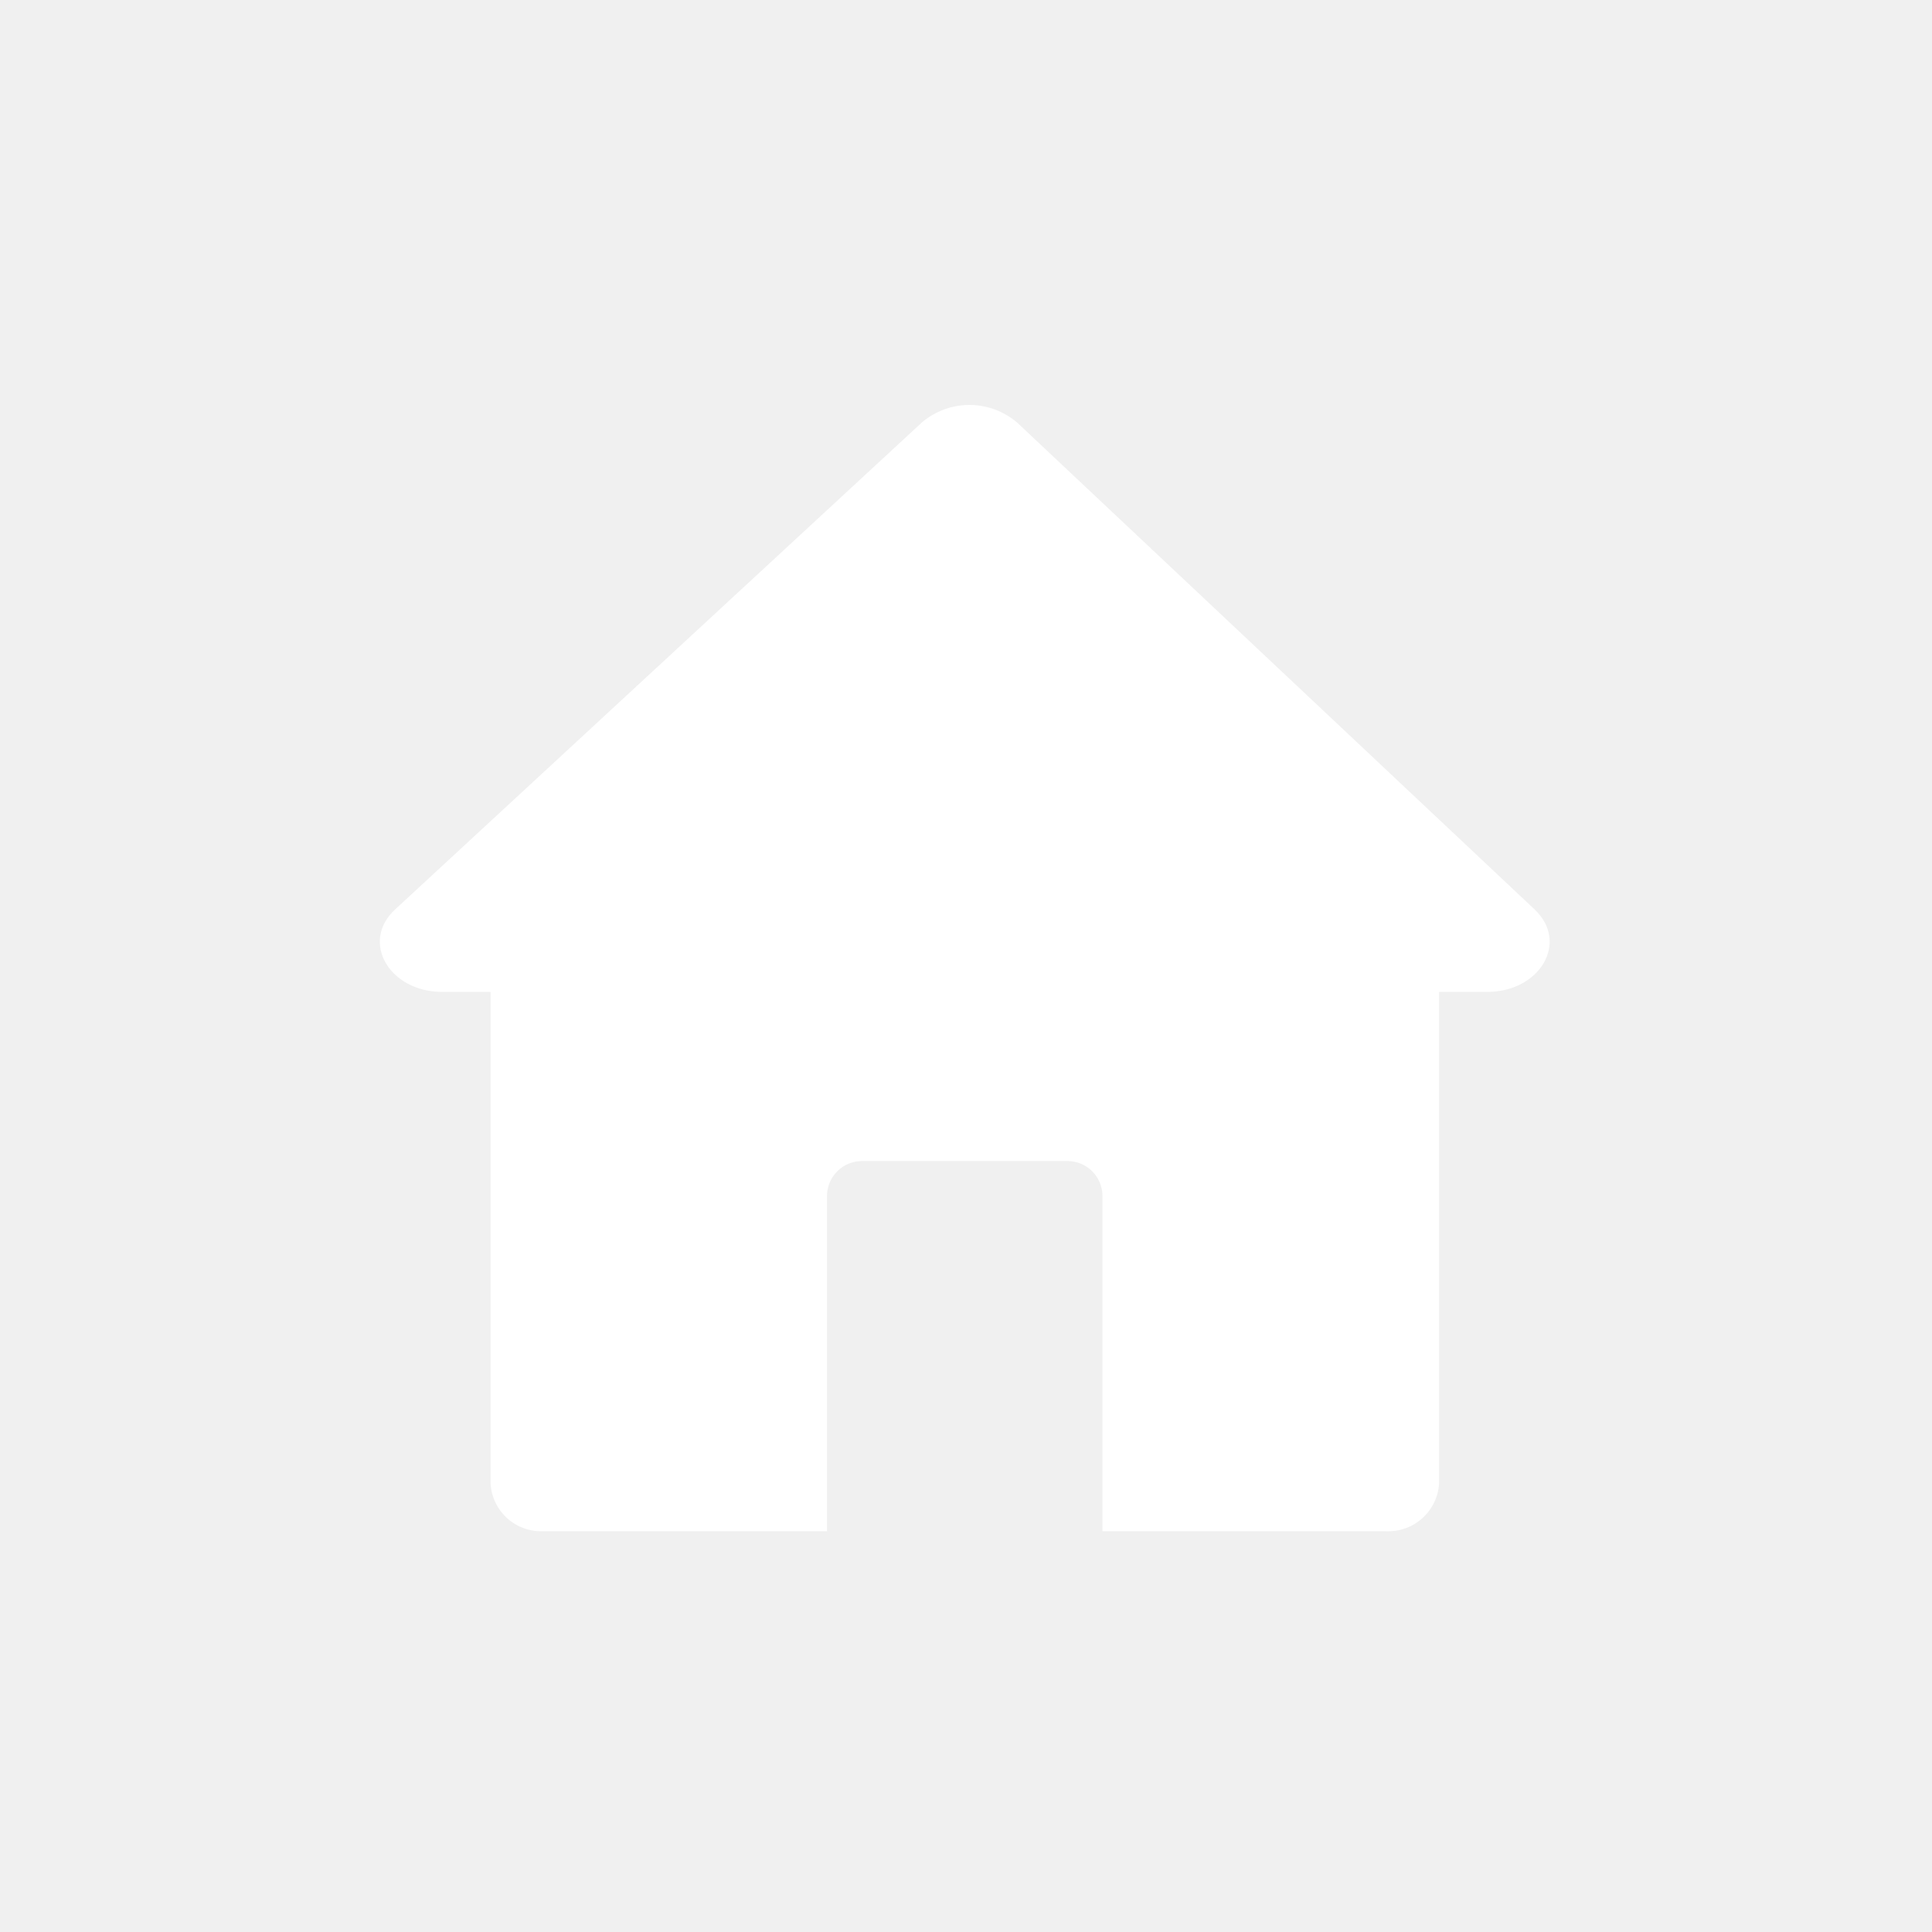
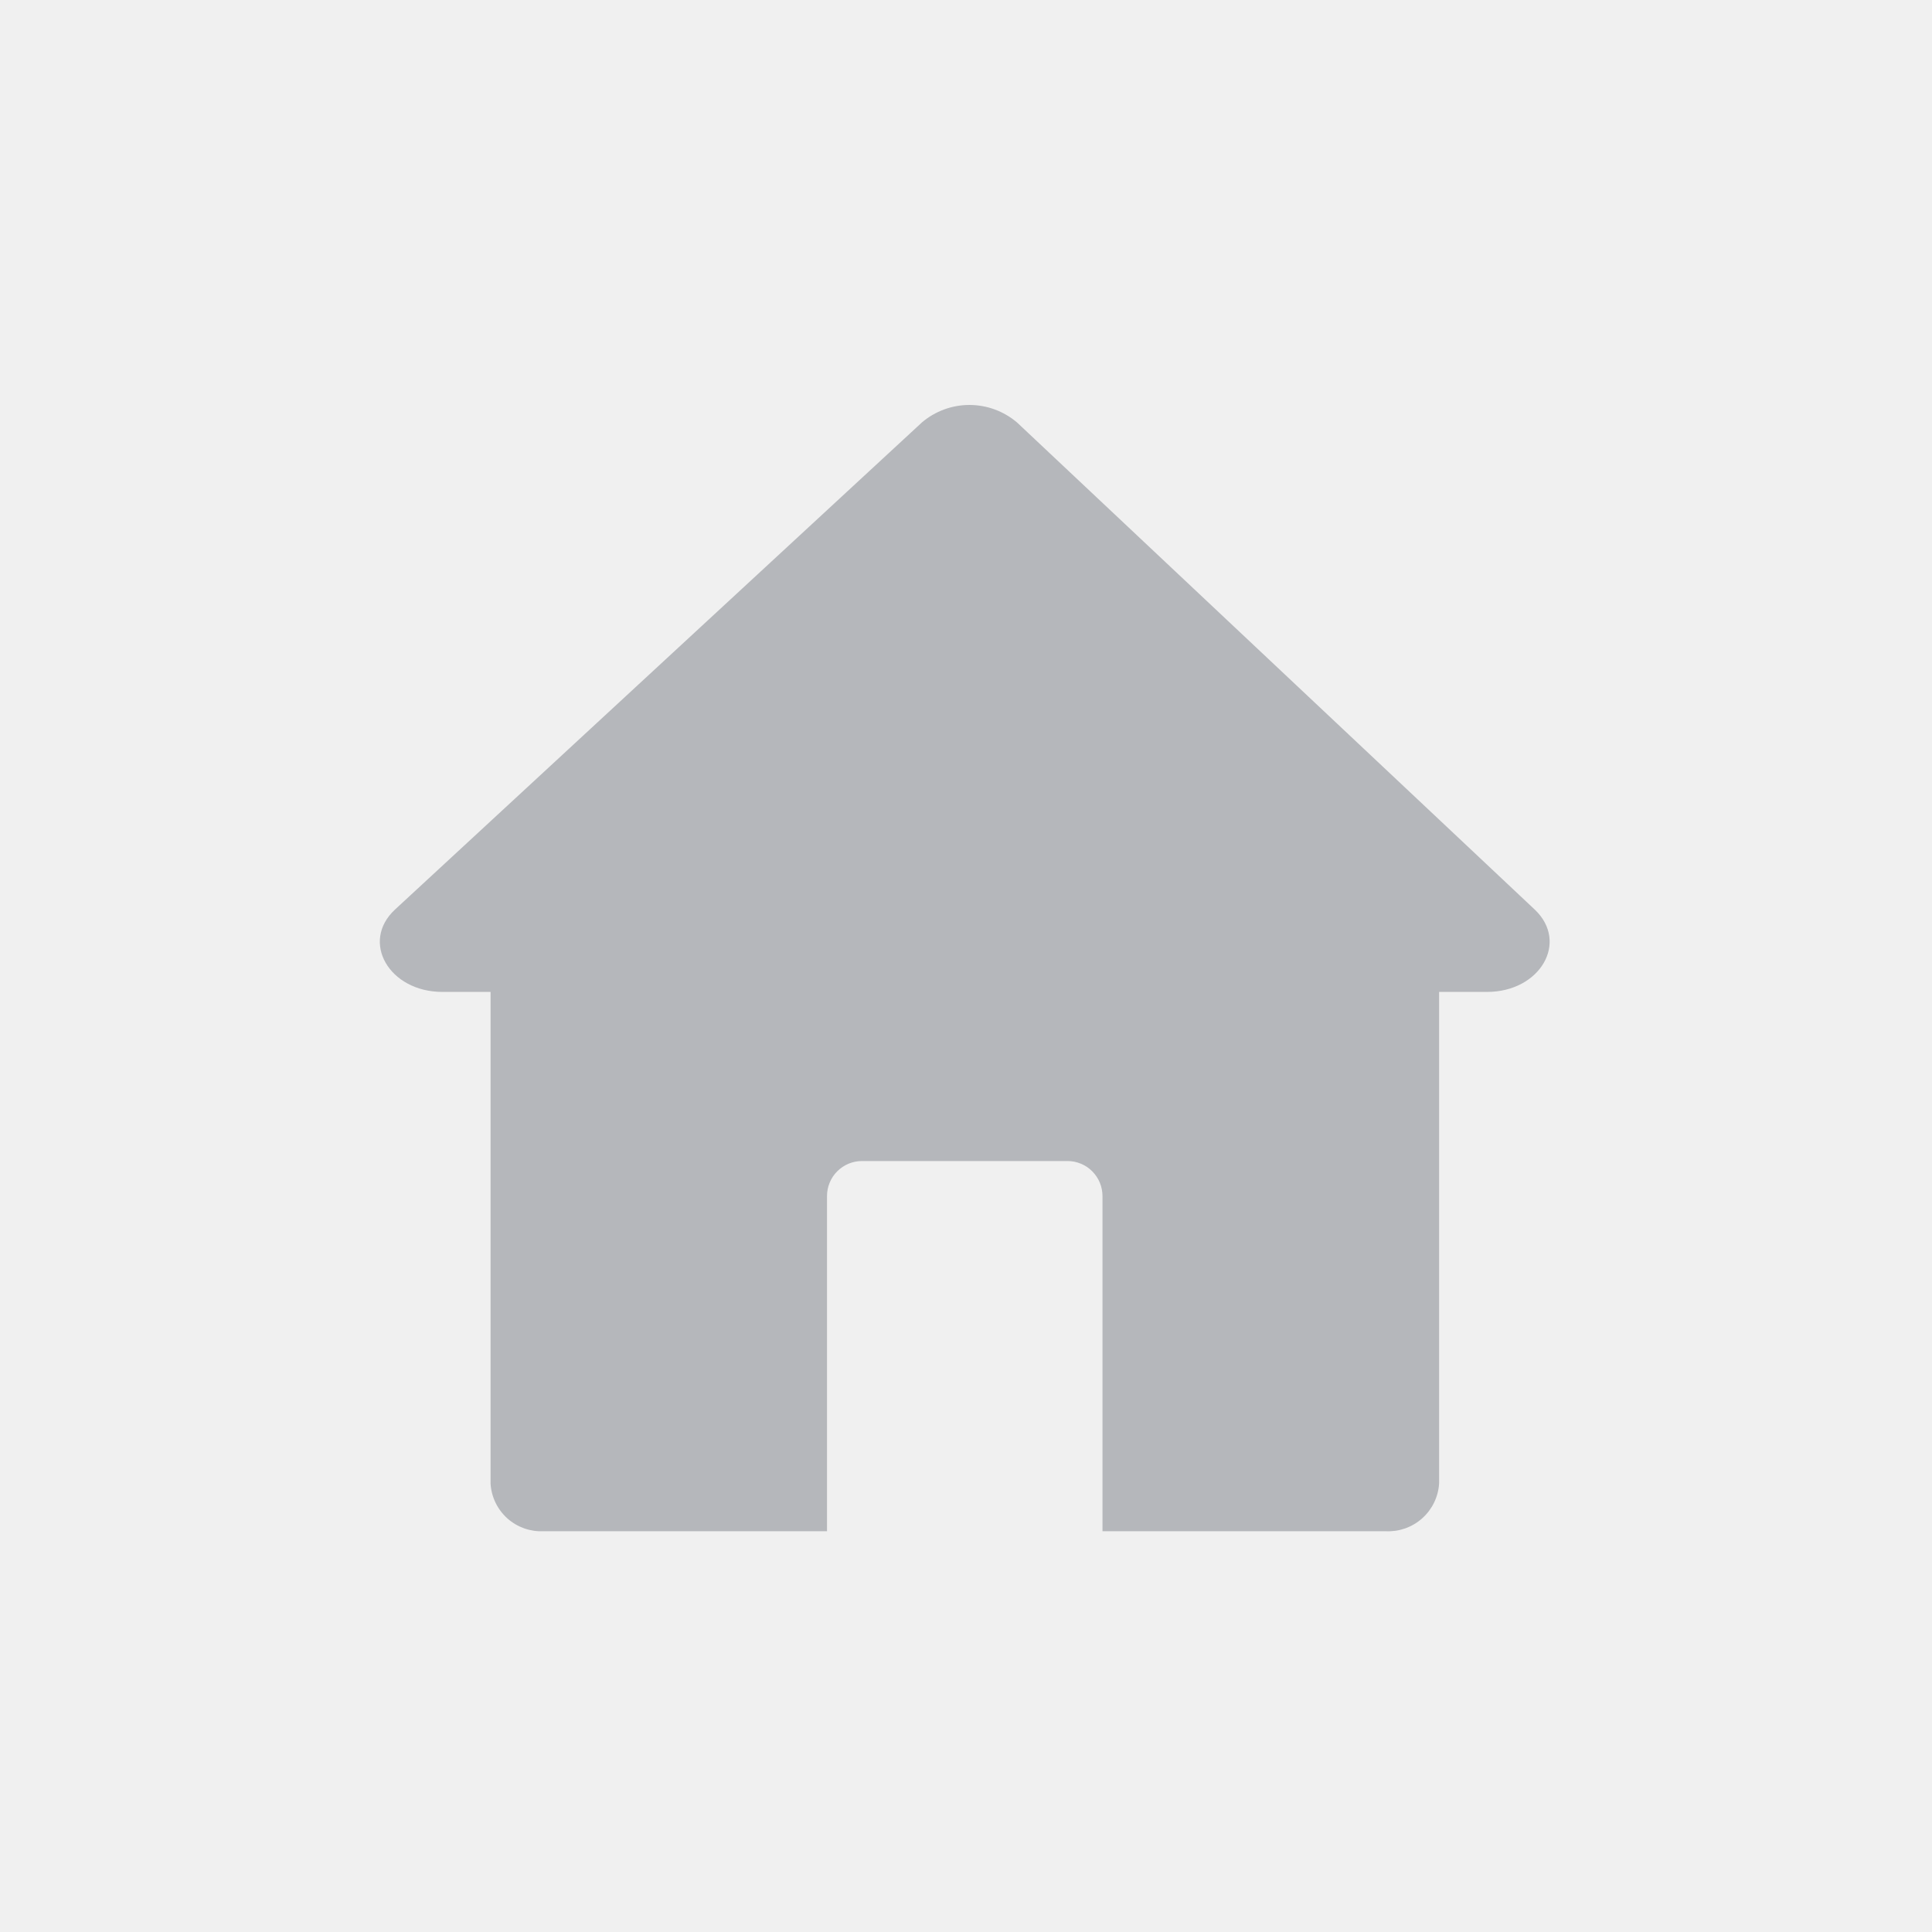
<svg xmlns="http://www.w3.org/2000/svg" width="500" zoomAndPan="magnify" viewBox="0 0 375 375" height="500" preserveAspectRatio="xMidYMid meet" version="1.0">
  <defs>
-     <clipPath id="0957fa5756">
+     <clipPath id="e57b47fe49">
      <path d="M 73 78 L 301 78 L 301 297.883 L 73 297.883 Z M 73 78 " clip-rule="nonzero" />
    </clipPath>
  </defs>
-   <g clip-path="url(#0957fa5756)">
-     <path fill="#ffffff" d="M 288.633 192.531 L 279.328 192.531 L 279.328 287.945 C 279.289 288.59 279.188 289.223 279.023 289.844 C 278.859 290.469 278.637 291.07 278.355 291.652 C 278.074 292.23 277.738 292.777 277.352 293.293 C 276.961 293.805 276.527 294.277 276.047 294.707 C 275.566 295.137 275.047 295.516 274.492 295.844 C 273.938 296.172 273.355 296.445 272.75 296.66 C 272.141 296.871 271.52 297.027 270.883 297.121 C 270.242 297.211 269.602 297.242 268.957 297.211 L 213.992 297.211 L 213.992 232.152 C 213.992 231.707 213.945 231.266 213.859 230.828 C 213.773 230.391 213.645 229.965 213.473 229.551 C 213.305 229.141 213.094 228.746 212.844 228.379 C 212.598 228.008 212.316 227.664 212 227.348 C 211.684 227.031 211.344 226.75 210.973 226.5 C 210.602 226.254 210.211 226.043 209.797 225.875 C 209.383 225.703 208.961 225.574 208.523 225.484 C 208.086 225.398 207.645 225.355 207.195 225.355 L 167.316 225.355 C 166.871 225.355 166.426 225.398 165.988 225.484 C 165.551 225.574 165.125 225.703 164.715 225.871 C 164.301 226.043 163.91 226.254 163.539 226.5 C 163.168 226.75 162.824 227.031 162.512 227.348 C 162.195 227.66 161.914 228.004 161.664 228.375 C 161.418 228.746 161.207 229.141 161.039 229.551 C 160.867 229.965 160.738 230.391 160.652 230.828 C 160.566 231.266 160.52 231.707 160.523 232.152 L 160.523 297.207 L 105.551 297.207 C 104.906 297.238 104.27 297.211 103.633 297.121 C 102.996 297.027 102.375 296.875 101.77 296.664 C 101.164 296.449 100.586 296.18 100.031 295.855 C 99.477 295.527 98.961 295.148 98.48 294.723 C 98.004 294.293 97.57 293.824 97.184 293.309 C 96.797 292.797 96.465 292.25 96.184 291.672 C 95.902 291.094 95.684 290.496 95.52 289.871 C 95.359 289.25 95.258 288.621 95.219 287.977 L 95.219 192.531 L 85.875 192.531 C 75.516 192.531 69.906 182.781 76.691 176.523 L 178.965 81.973 C 179.605 81.43 180.285 80.949 181.012 80.527 C 181.738 80.109 182.492 79.754 183.281 79.465 C 184.066 79.18 184.875 78.961 185.699 78.816 C 186.523 78.672 187.355 78.598 188.195 78.602 C 189.035 78.602 189.863 78.68 190.691 78.828 C 191.516 78.977 192.32 79.195 193.105 79.484 C 193.895 79.777 194.648 80.133 195.371 80.559 C 196.094 80.98 196.773 81.465 197.414 82.008 C 230.895 113.523 264.391 145.039 297.902 176.555 C 304.562 182.871 298.953 192.531 288.633 192.531 Z M 288.633 192.531 " fill-opacity="1" fill-rule="nonzero" />
+   <g clip-path="url(#e57b47fe49)">
+     <path fill="#b5b7bb" d="M 288.633 192.531 L 279.328 192.531 L 279.328 287.945 C 279.289 288.59 279.188 289.223 279.023 289.844 C 278.859 290.469 278.637 291.07 278.355 291.652 C 278.074 292.23 277.738 292.777 277.352 293.293 C 276.961 293.805 276.527 294.277 276.047 294.707 C 275.566 295.137 275.047 295.516 274.492 295.844 C 273.938 296.172 273.355 296.445 272.75 296.66 C 272.141 296.871 271.52 297.027 270.883 297.121 C 270.242 297.211 269.602 297.242 268.957 297.211 L 213.992 297.211 L 213.992 232.152 C 213.992 231.707 213.945 231.266 213.859 230.828 C 213.773 230.391 213.645 229.965 213.473 229.551 C 213.305 229.141 213.094 228.746 212.844 228.379 C 212.598 228.008 212.316 227.664 212 227.348 C 211.684 227.031 211.344 226.75 210.973 226.5 C 210.602 226.254 210.211 226.043 209.797 225.875 C 209.383 225.703 208.961 225.574 208.523 225.484 C 208.086 225.398 207.645 225.355 207.195 225.355 L 167.316 225.355 C 166.871 225.355 166.426 225.398 165.988 225.484 C 165.551 225.574 165.125 225.703 164.715 225.871 C 164.301 226.043 163.91 226.254 163.539 226.5 C 163.168 226.75 162.824 227.031 162.512 227.348 C 162.195 227.66 161.914 228.004 161.664 228.375 C 161.418 228.746 161.207 229.141 161.039 229.551 C 160.867 229.965 160.738 230.391 160.652 230.828 C 160.566 231.266 160.52 231.707 160.523 232.152 L 160.523 297.207 L 105.551 297.207 C 104.906 297.238 104.27 297.211 103.633 297.121 C 102.996 297.027 102.375 296.875 101.77 296.664 C 101.164 296.449 100.586 296.18 100.031 295.855 C 99.477 295.527 98.961 295.148 98.48 294.723 C 98.004 294.293 97.57 293.824 97.184 293.309 C 96.797 292.797 96.465 292.25 96.184 291.672 C 95.902 291.094 95.684 290.496 95.52 289.871 C 95.359 289.25 95.258 288.621 95.219 287.977 L 95.219 192.531 L 85.875 192.531 C 75.516 192.531 69.906 182.781 76.691 176.523 L 178.965 81.973 C 179.605 81.43 180.285 80.949 181.012 80.527 C 181.738 80.109 182.492 79.754 183.281 79.465 C 184.066 79.18 184.875 78.961 185.699 78.816 C 186.523 78.672 187.355 78.598 188.195 78.602 C 189.035 78.602 189.863 78.68 190.691 78.828 C 191.516 78.977 192.32 79.195 193.105 79.484 C 193.895 79.777 194.648 80.133 195.371 80.559 C 196.094 80.98 196.773 81.465 197.414 82.008 C 230.895 113.523 264.391 145.039 297.902 176.555 C 304.562 182.871 298.953 192.531 288.633 192.531 Z M 288.633 192.531 " fill-opacity="1" fill-rule="nonzero" />
  </g>
</svg>
